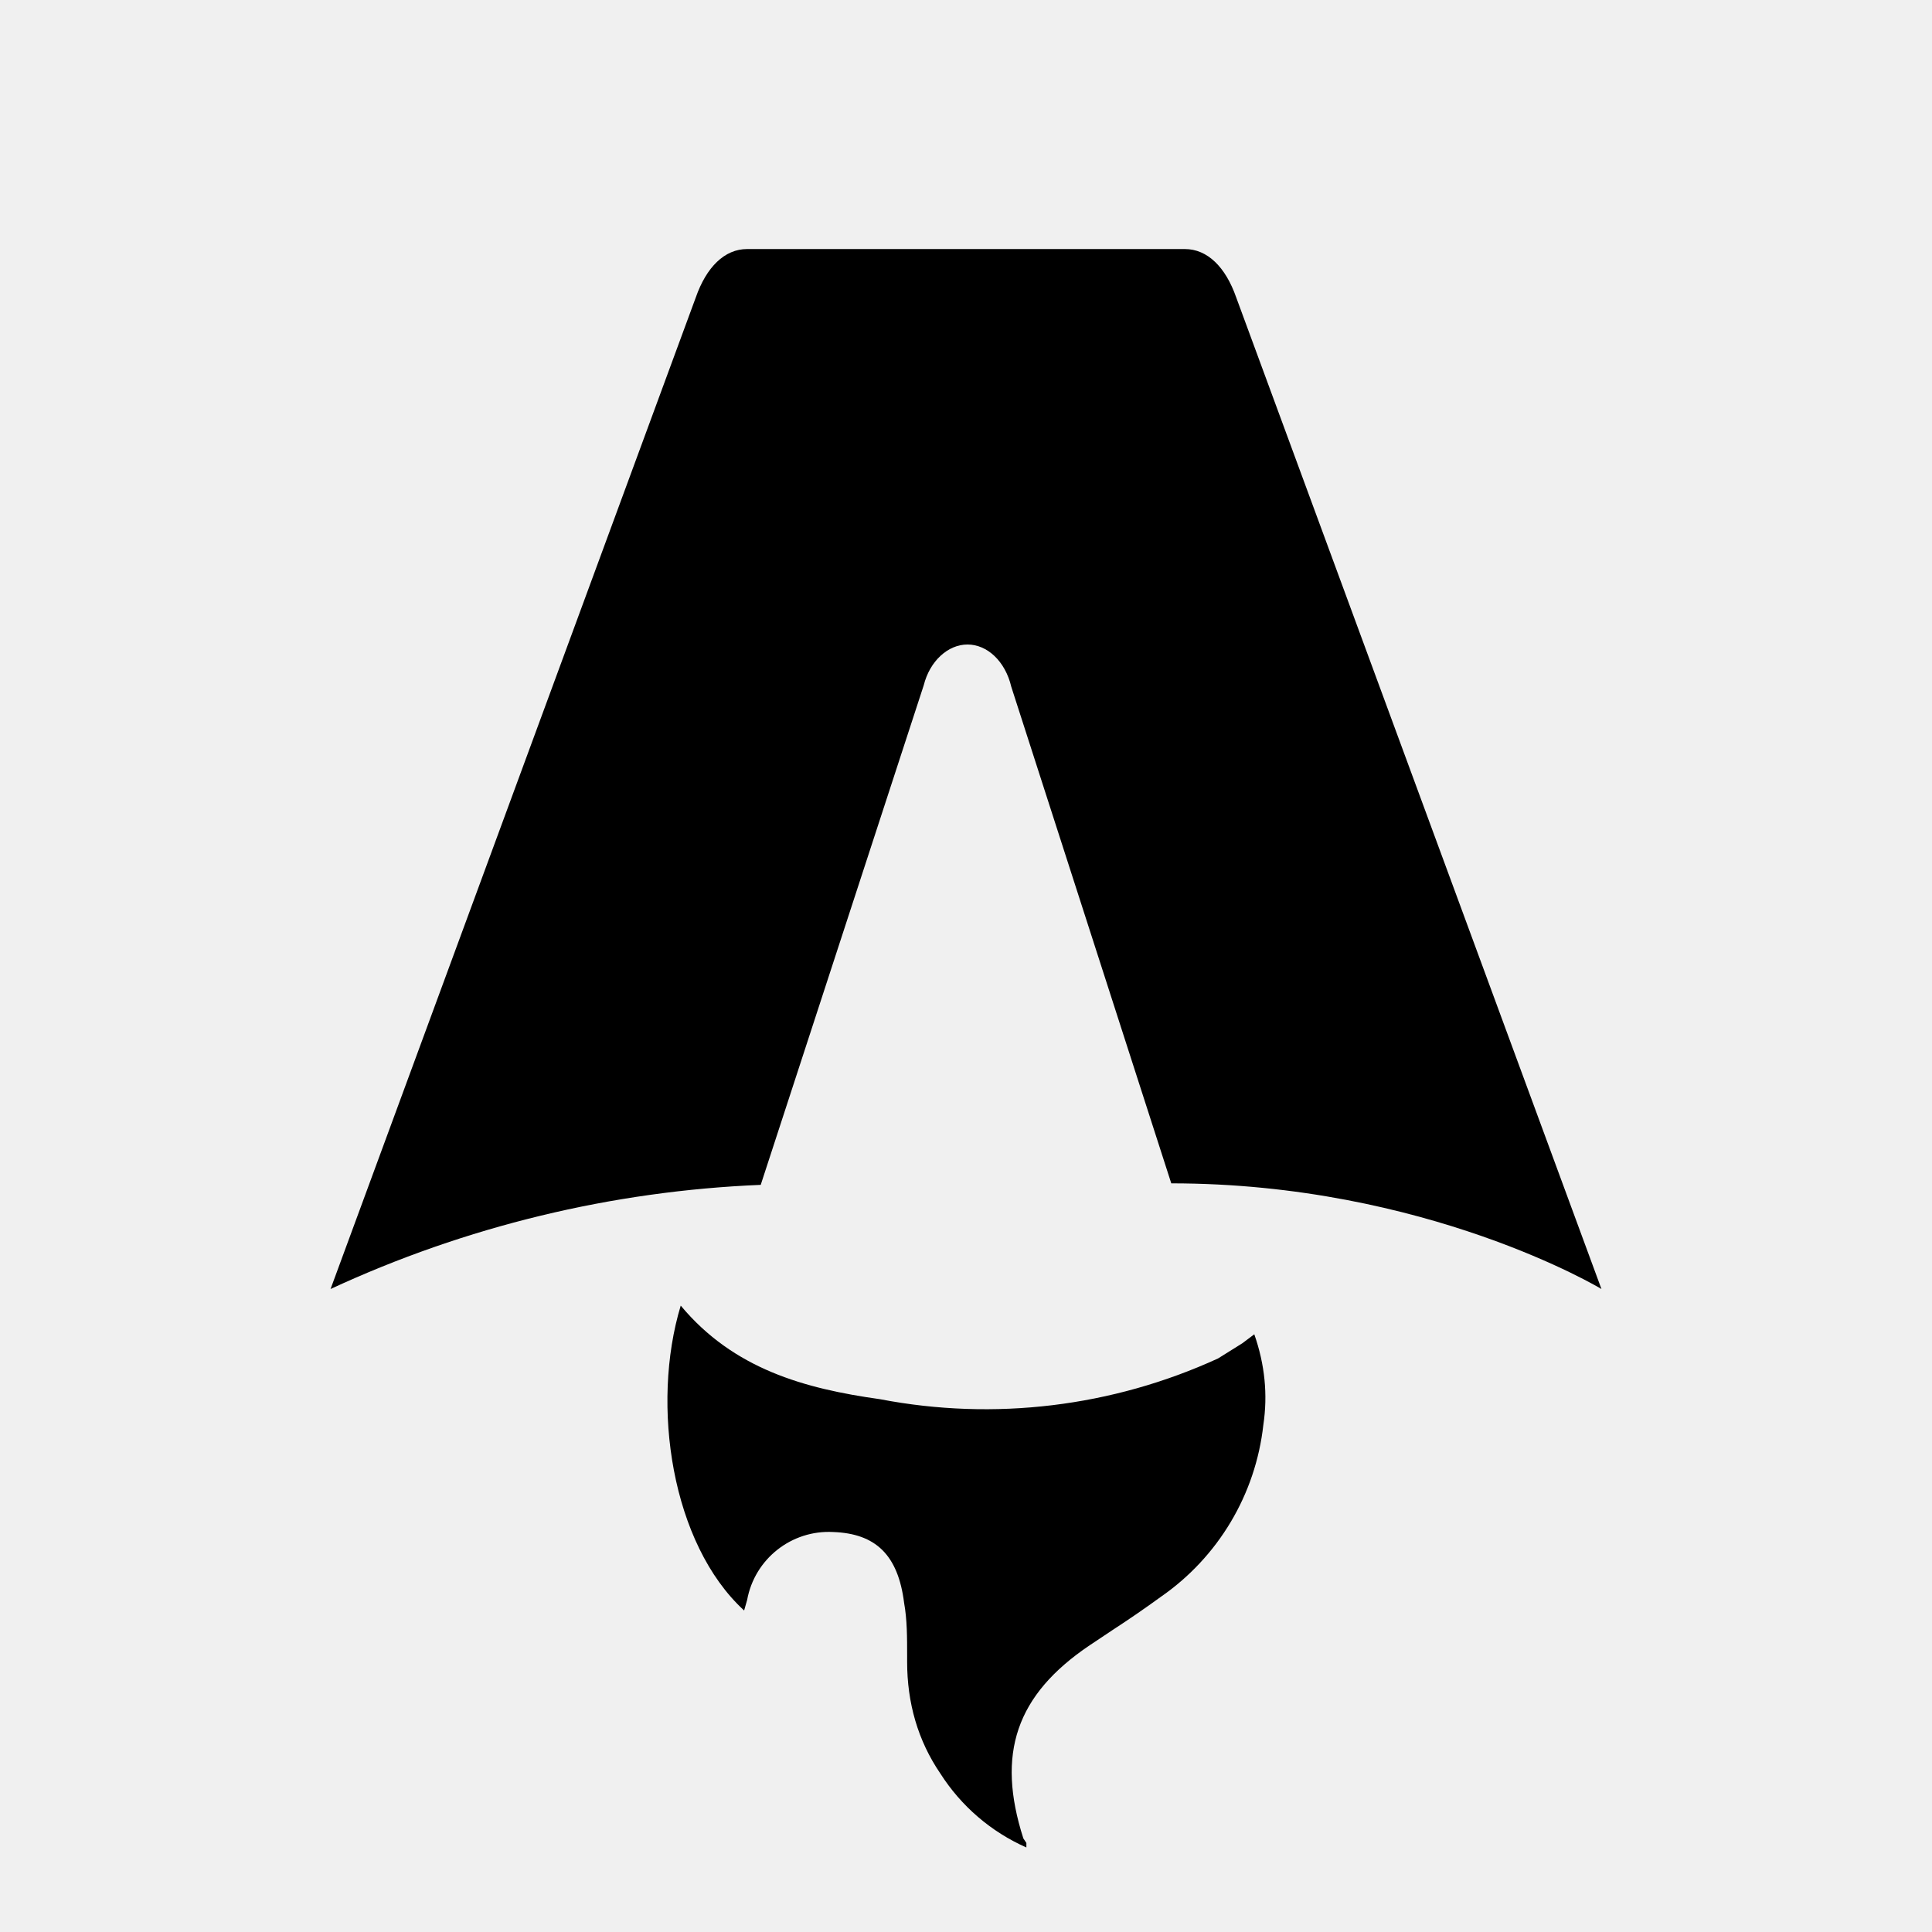
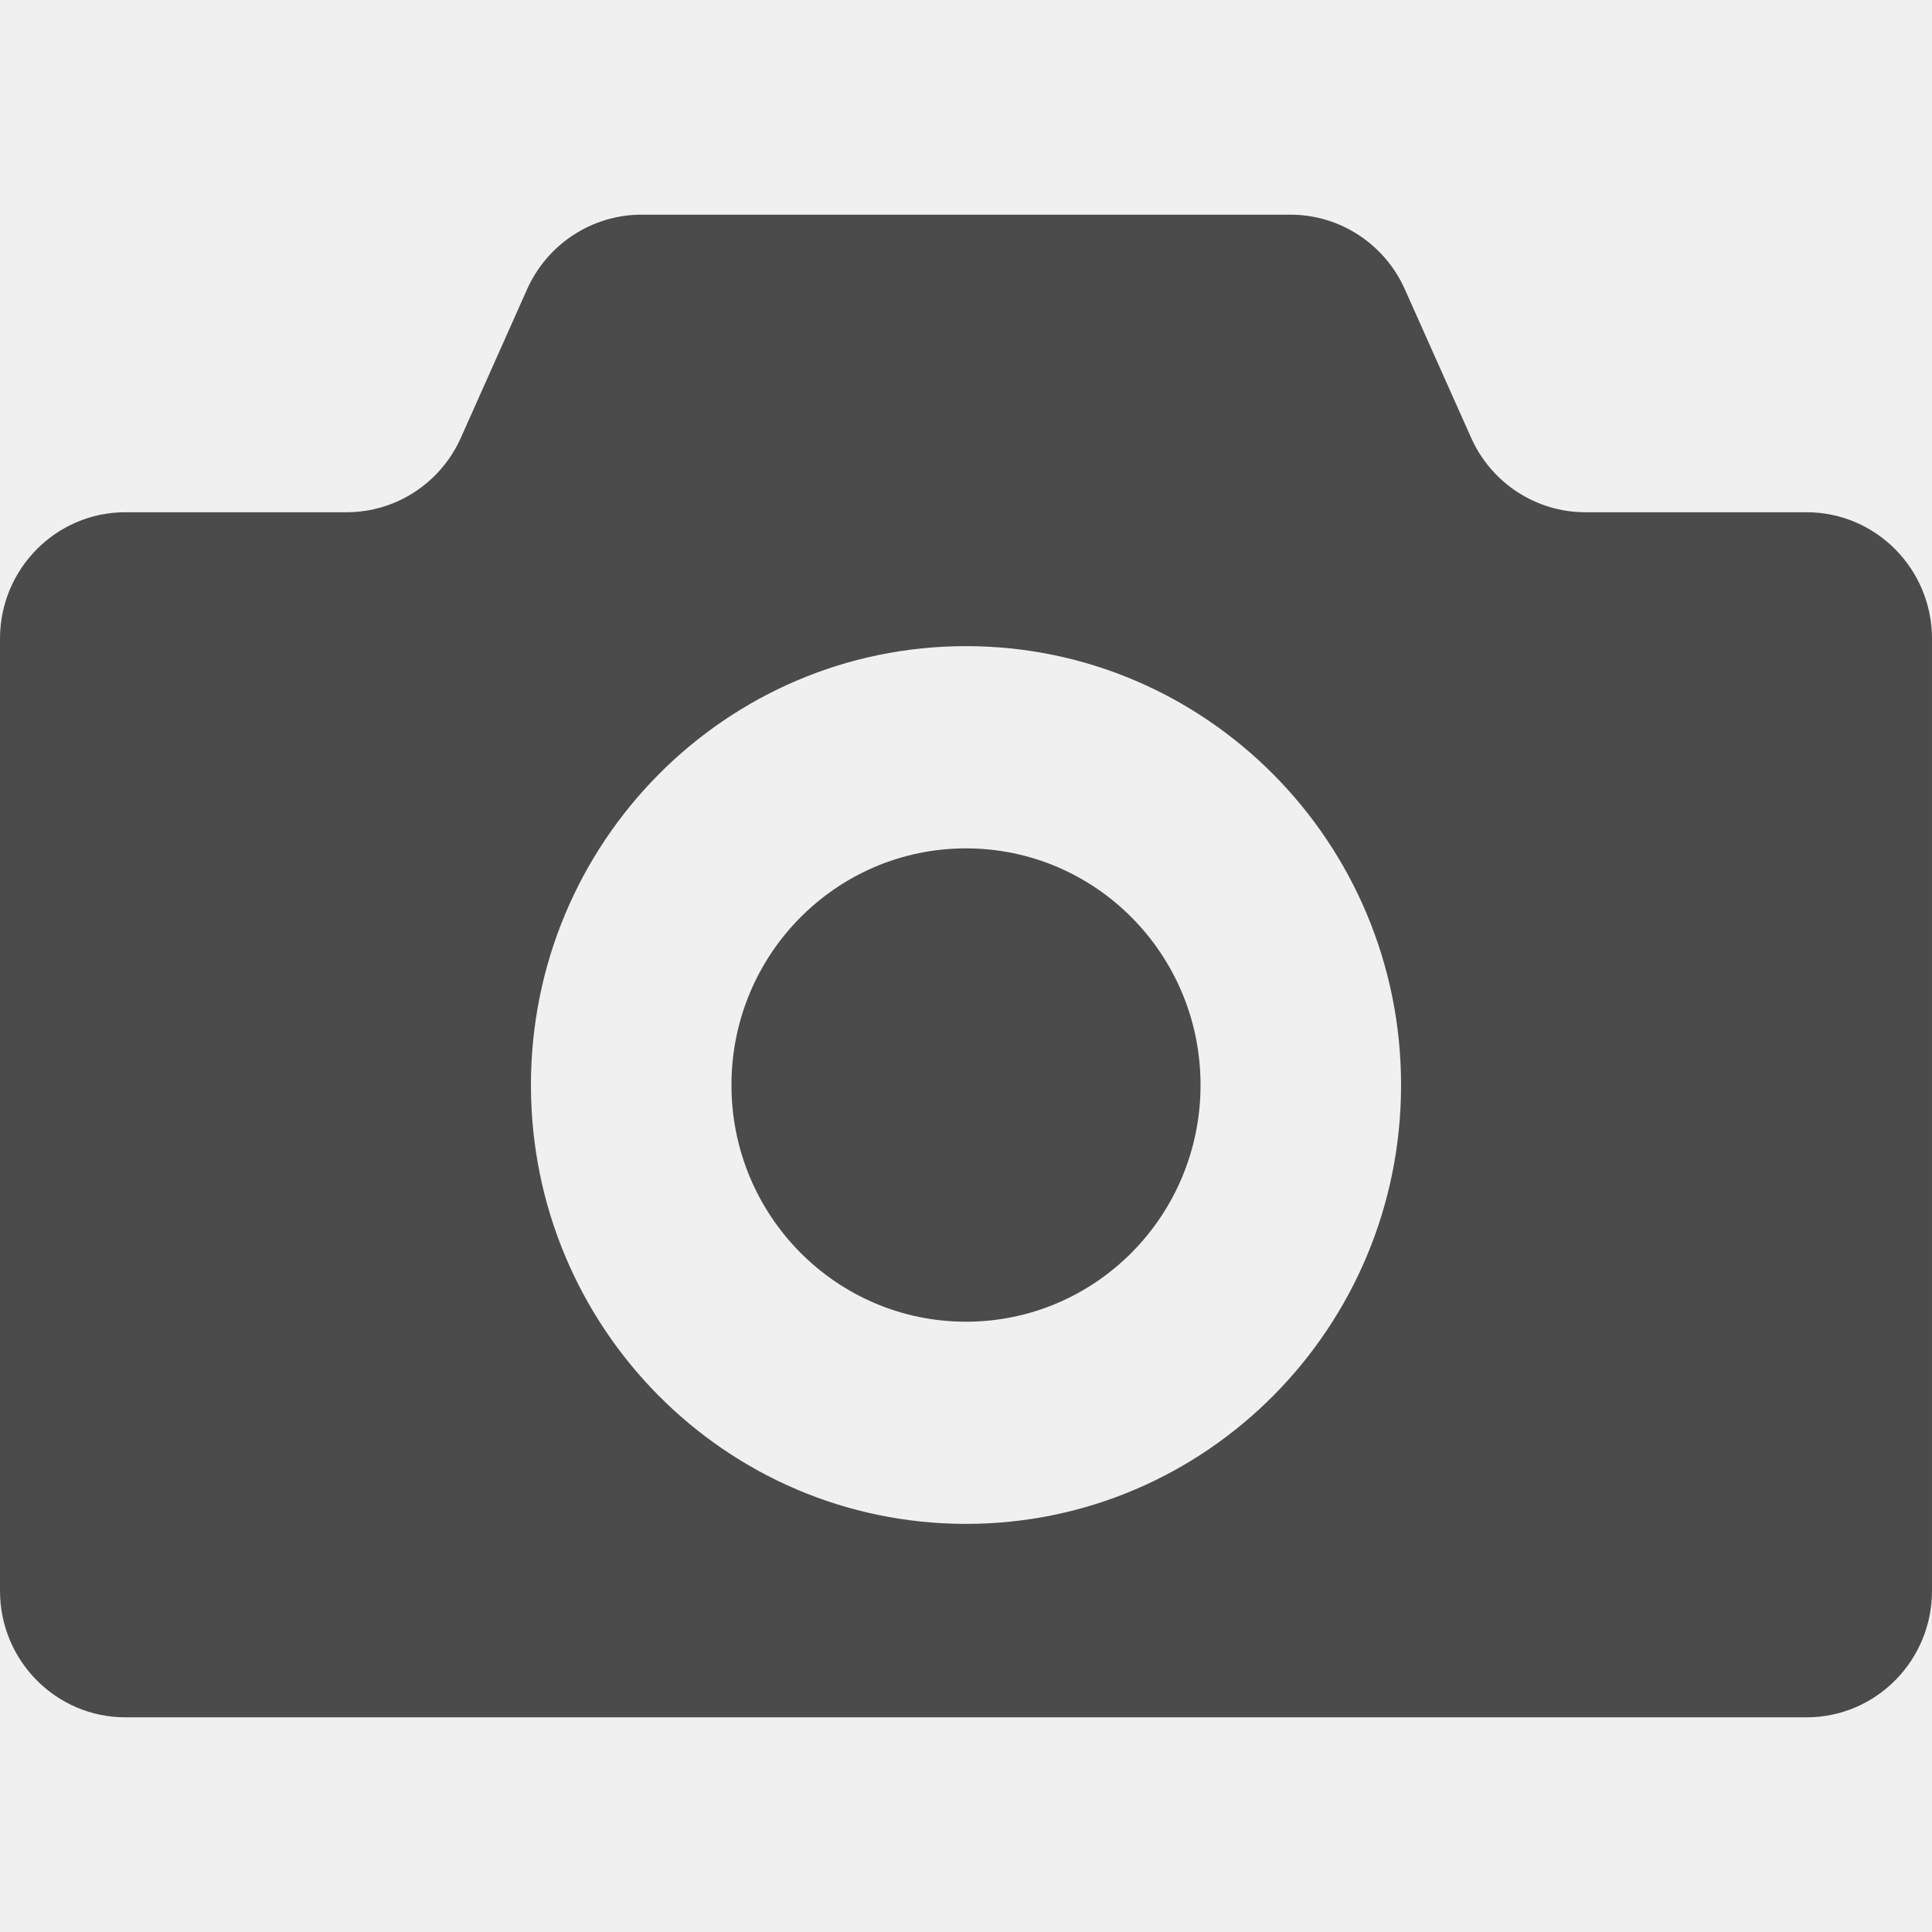
- <svg xmlns="http://www.w3.org/2000/svg" fill="none" viewBox="0 0 128 128">
-   <path d="M50.4 78.5a75.1 75.1 0 0 0-28.5 6.9l24.2-65.7c.7-2 1.9-3.2 3.4-3.2h29c1.5 0 2.7 1.2 3.4 3.2l24.2 65.7s-11.6-7-28.5-7L67 45.5c-.4-1.7-1.6-2.8-2.9-2.8-1.3 0-2.5 1.1-2.9 2.7L50.4 78.5Zm-1.1 28.2Zm-4.2-20.2c-2 6.6-.6 15.8 4.2 20.2a17.5 17.5 0 0 1 .2-.7 5.5 5.5 0 0 1 5.7-4.5c2.8.1 4.3 1.5 4.7 4.7.2 1.1.2 2.3.2 3.5v.4c0 2.7.7 5.2 2.2 7.4a13 13 0 0 0 5.7 4.9v-.3l-.2-.3c-1.8-5.6-.5-9.5 4.4-12.8l1.5-1a73 73 0 0 0 3.2-2.2 16 16 0 0 0 6.8-11.4c.3-2 .1-4-.6-6l-.8.6-1.6 1a37 37 0 0 1-22.4 2.7c-5-.7-9.7-2-13.2-6.2Z" />
-   <style>
-         path { fill: #000; }
-         @media (prefers-color-scheme: dark) {
-             path { fill: #FFF; }
-         }
-     </style>
+ <svg xmlns="http://www.w3.org/2000/svg" version="1.1" id="_x32_" x="0px" y="0px" width="512px" height="512px" viewBox="0 0 512 512" style="width: 256px; height: 256px; opacity: 1;" xml:space="preserve">
+   <style type="text/css">
+ 
+ 	.st0{fill:#4B4B4B;}
+ 
+ </style>
+   <g>
+     <path class="st0" d="M256,224.828c-34.344,0-62.156,28.078-62.156,62.719s27.813,62.719,62.156,62.719s62.156-28.078,62.156-62.719   S290.344,224.828,256,224.828z" style="fill: rgb(75, 75, 75);" />
+     <path class="st0" d="M478.766,135.75h-58.625c-13.078,0-24.938-7.75-30.297-19.781l-17.547-39.313   c-5.359-12.016-17.234-19.766-30.313-19.766H170.016c-13.078,0-24.953,7.75-30.328,19.766l-17.531,39.313   C116.797,128,104.938,135.75,91.859,135.75H33.234C14.875,135.75,0,150.766,0,169.266v252.328c0,18.5,14.875,33.516,33.234,33.516   h244.25h201.281c18.344,0,33.234-15.016,33.234-33.516V169.266C512,150.766,497.109,135.75,478.766,135.75z M256,403.844   c-63.688,0-115.297-52.063-115.297-116.297S192.313,171.234,256,171.234s115.297,52.078,115.297,116.313   S319.688,403.844,256,403.844z" style="fill: rgb(75, 75, 75);" />
+   </g>
</svg>
